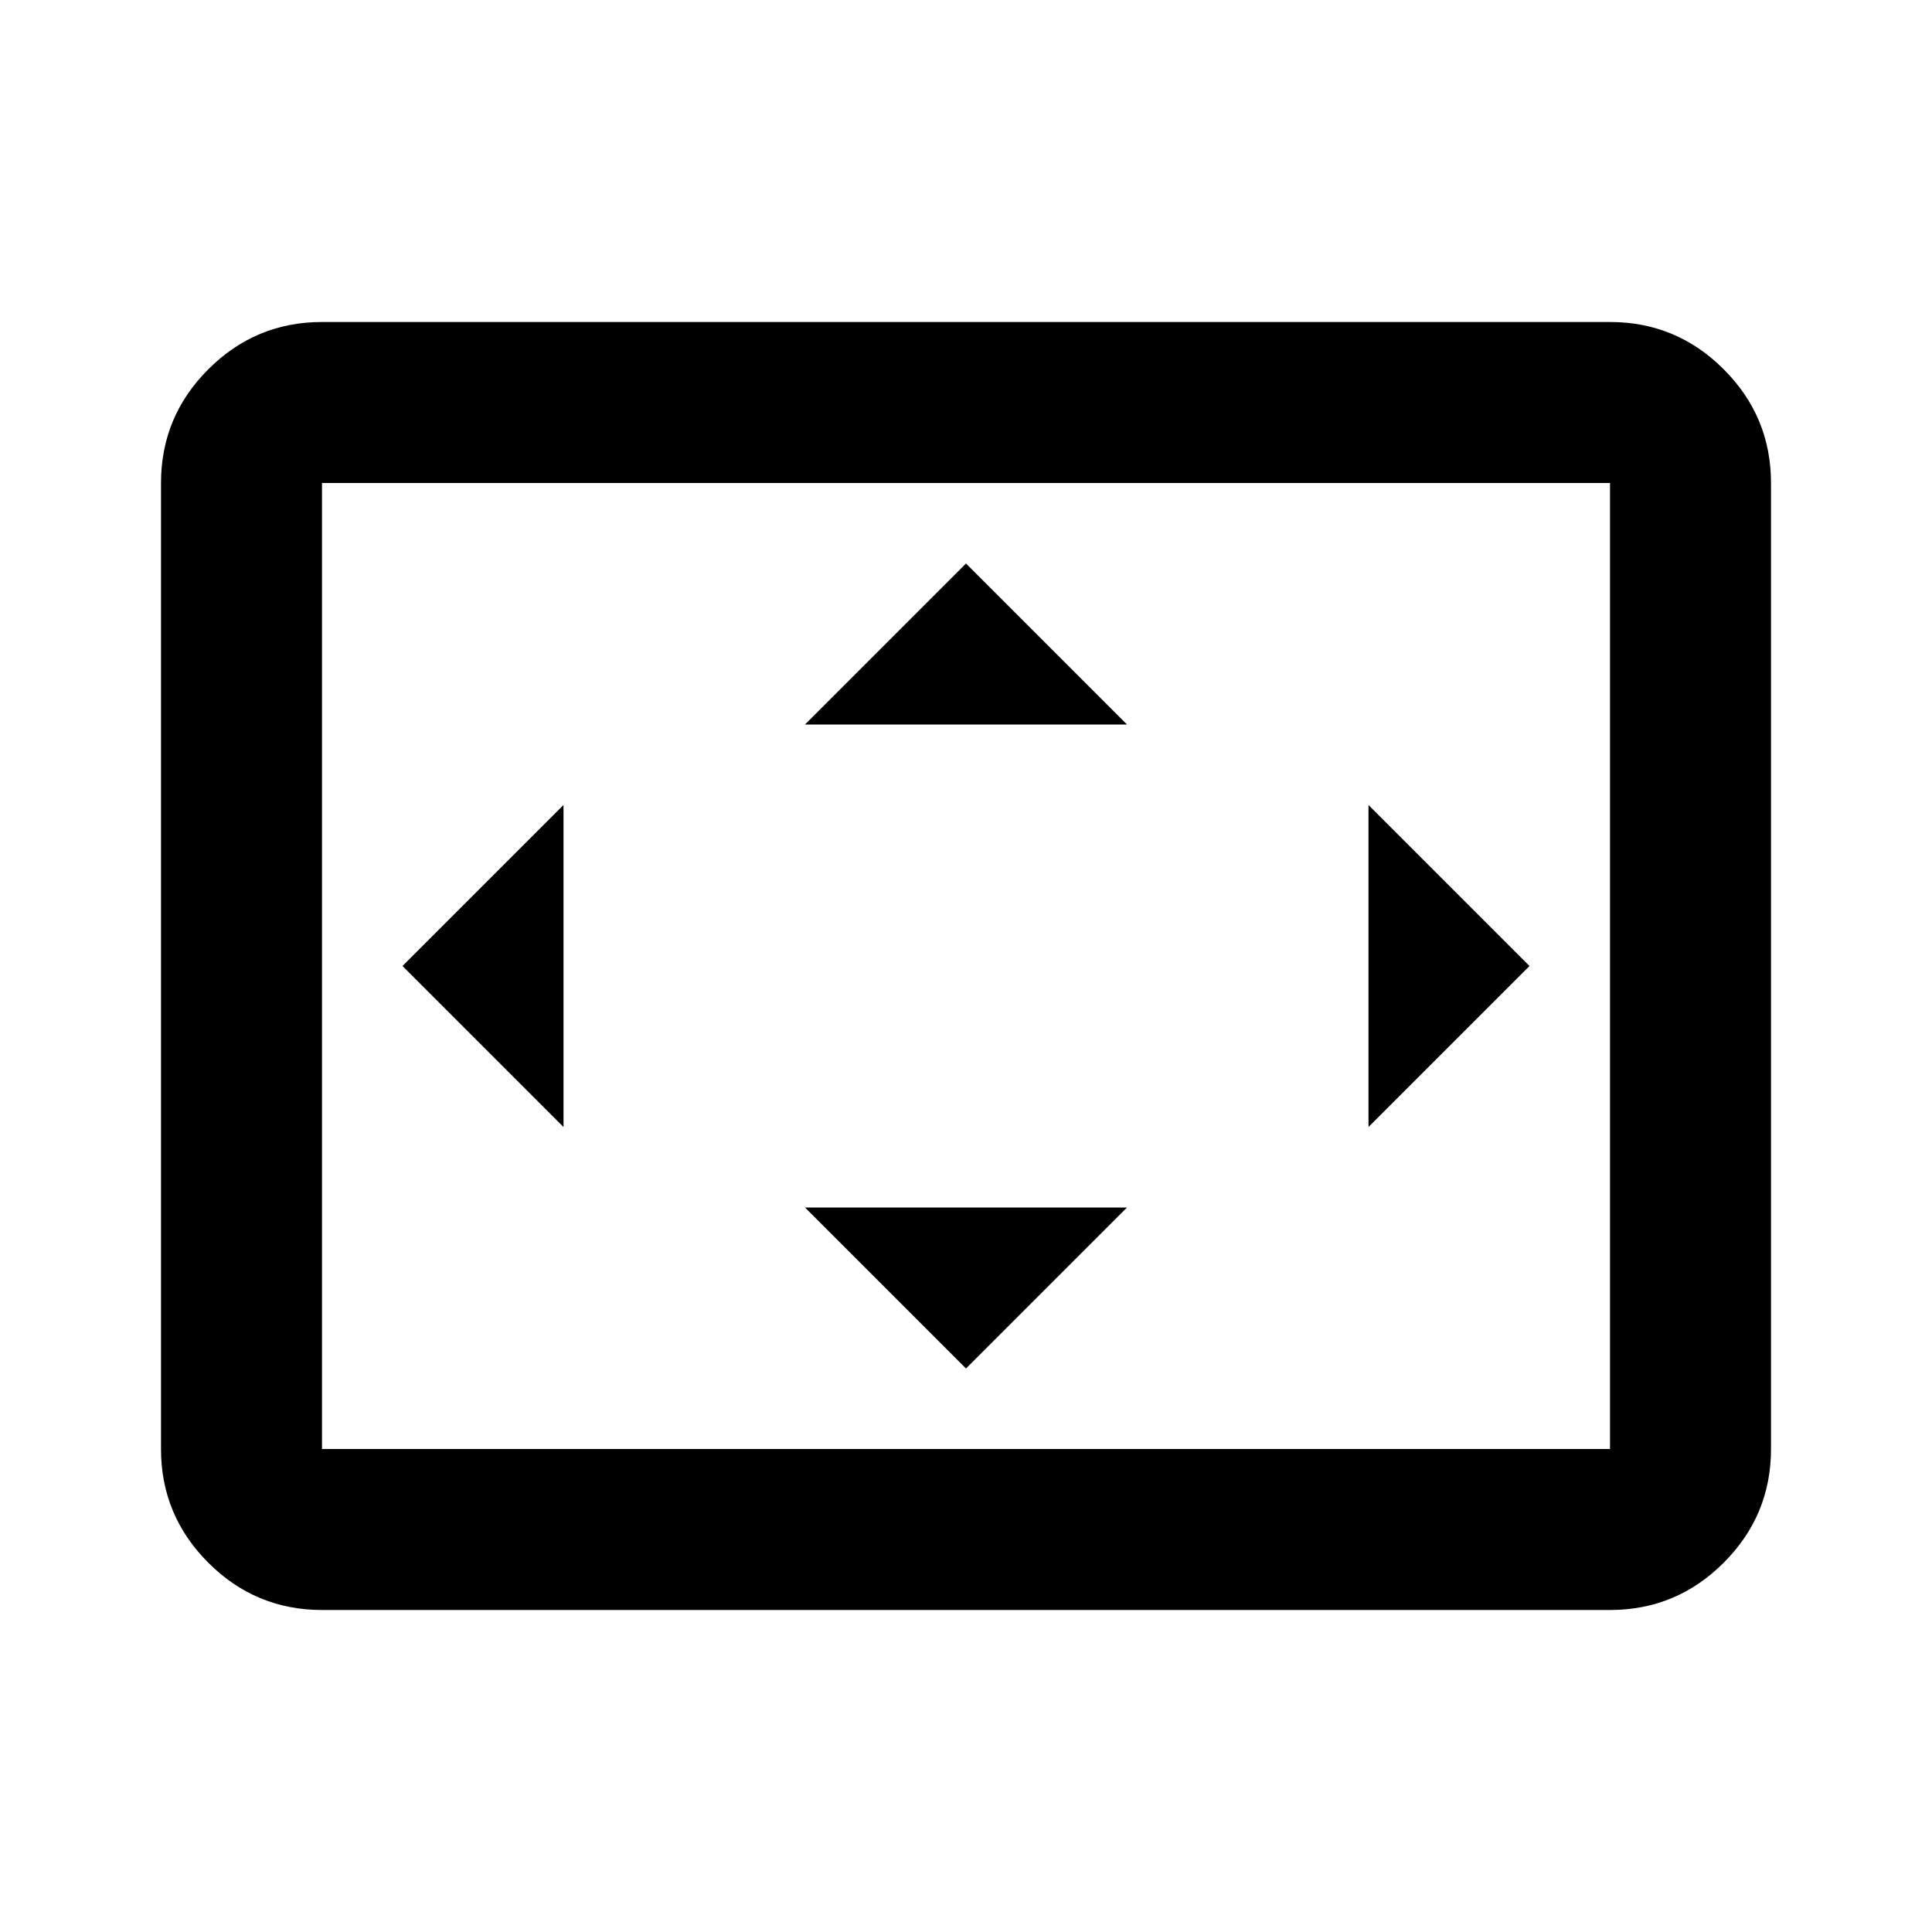
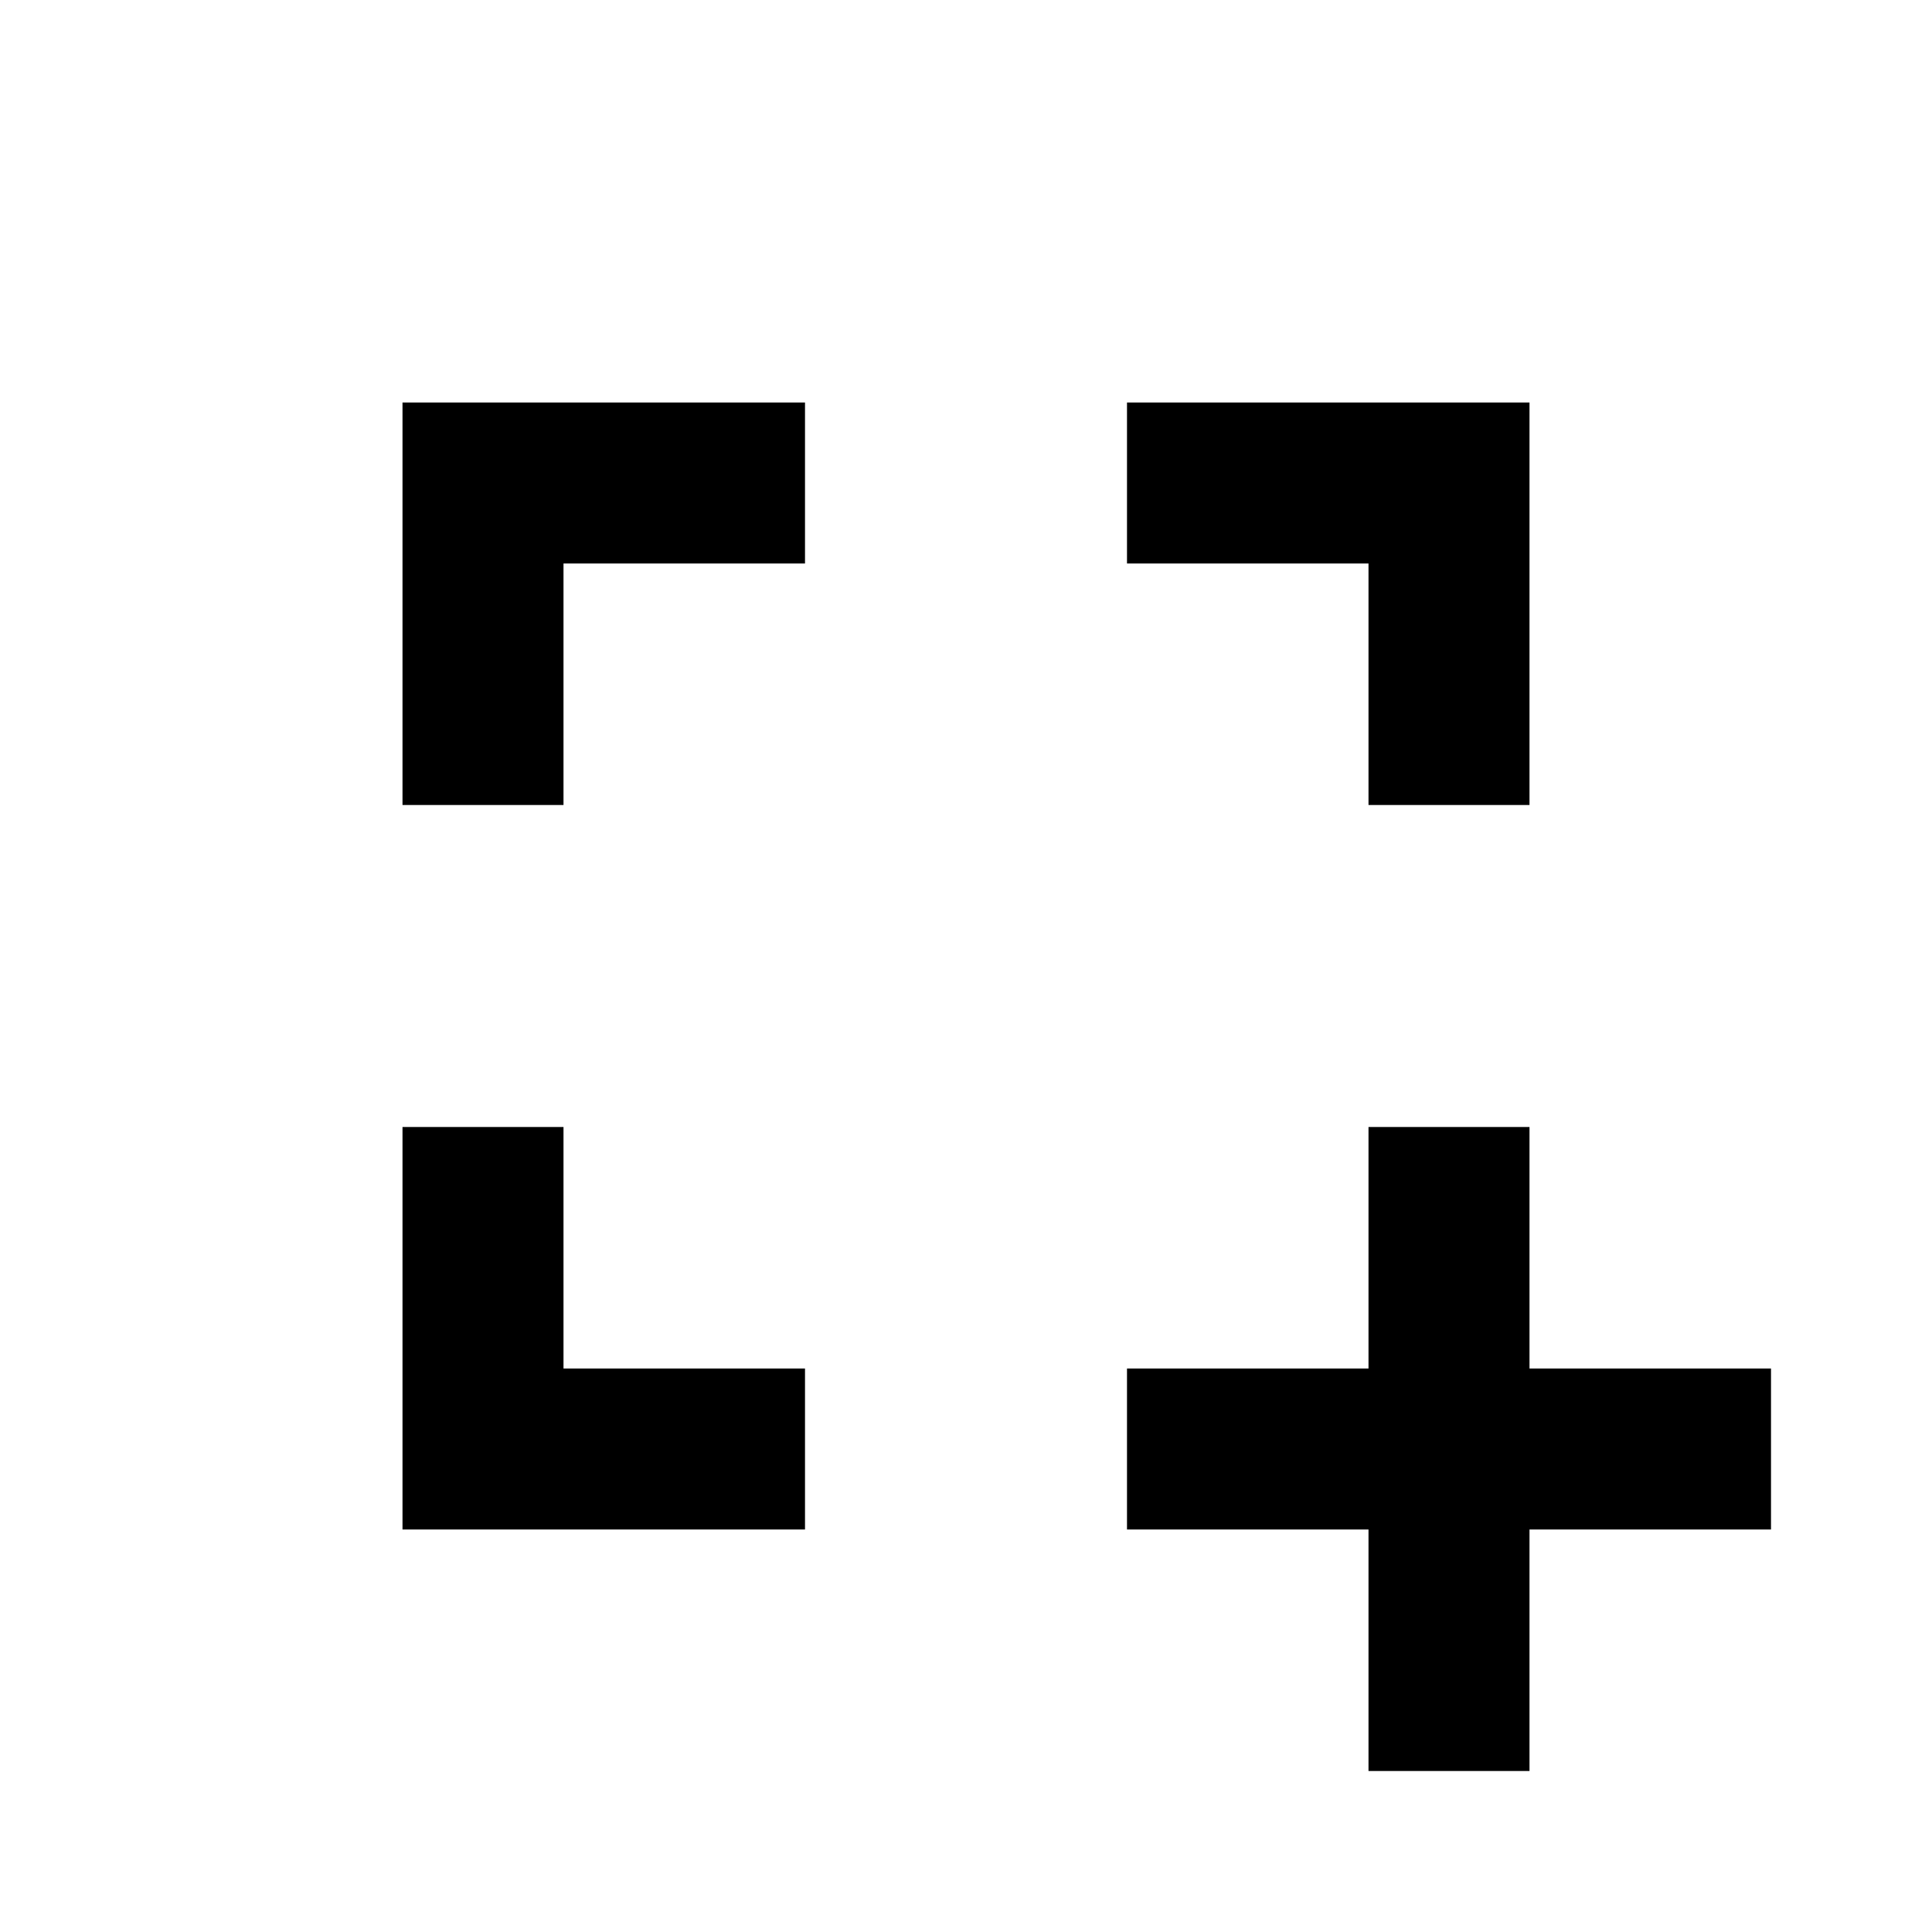
- <svg xmlns="http://www.w3.org/2000/svg" height="24px" viewBox="0 -960 960 960" width="24px">
-   <path d="M280-400v-160l-80 80 80 80Zm200 120 80-80H400l80 80Zm-80-320h160l-80-80-80 80Zm280 200 80-80-80-80v160ZM160-160q-33 0-56.5-23.5T80-240v-480q0-33 23.5-56.5T160-800h640q33 0 56.5 23.5T880-720v480q0 33-23.5 56.5T800-160H160Zm0-80h640v-480H160v480Zm0 0v-480 480Z" />
+ <svg xmlns="http://www.w3.org/2000/svg" height="24px" viewBox="0 -960 960 960" width="24px" fill="#000000">
+   <path d="M680-80v-120H560v-80h120v-120h80v120h120v80H760v120h-80ZM200-200v-200h80v120h120v80H200Zm0-360v-200h200v80H280v120h-80Zm480 0v-120H560v-80h200v200h-80Z" />
</svg>
